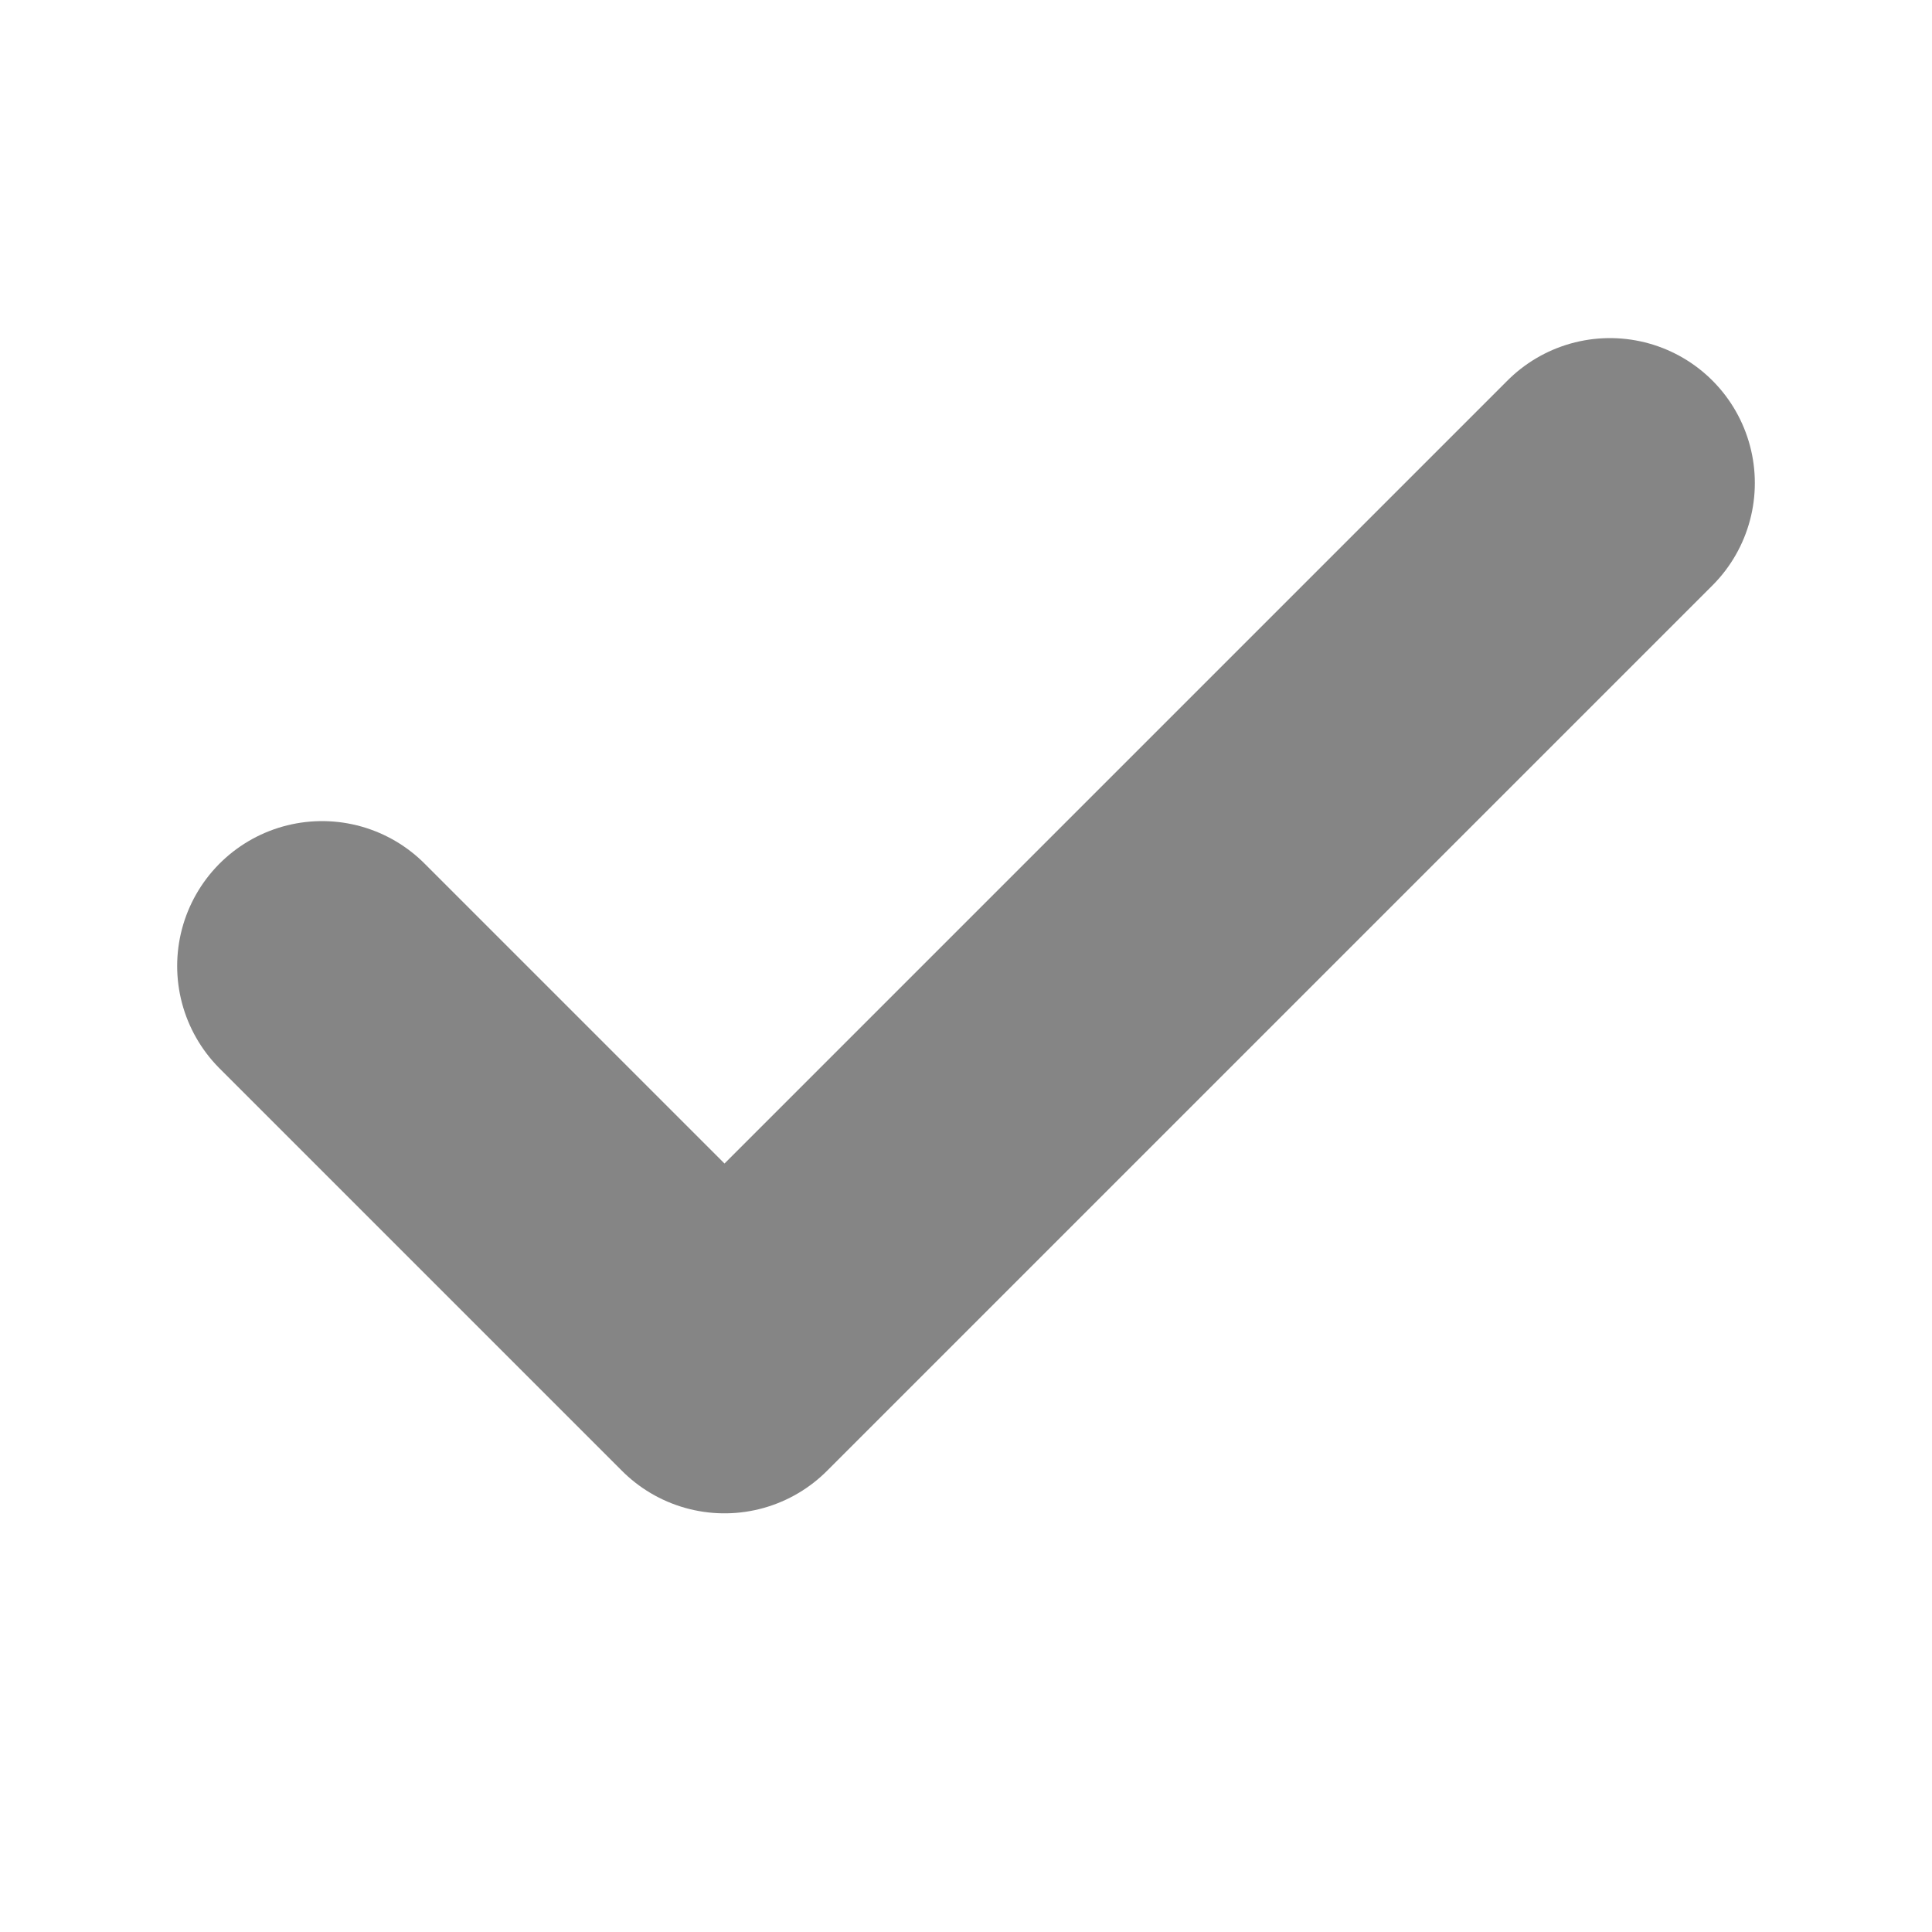
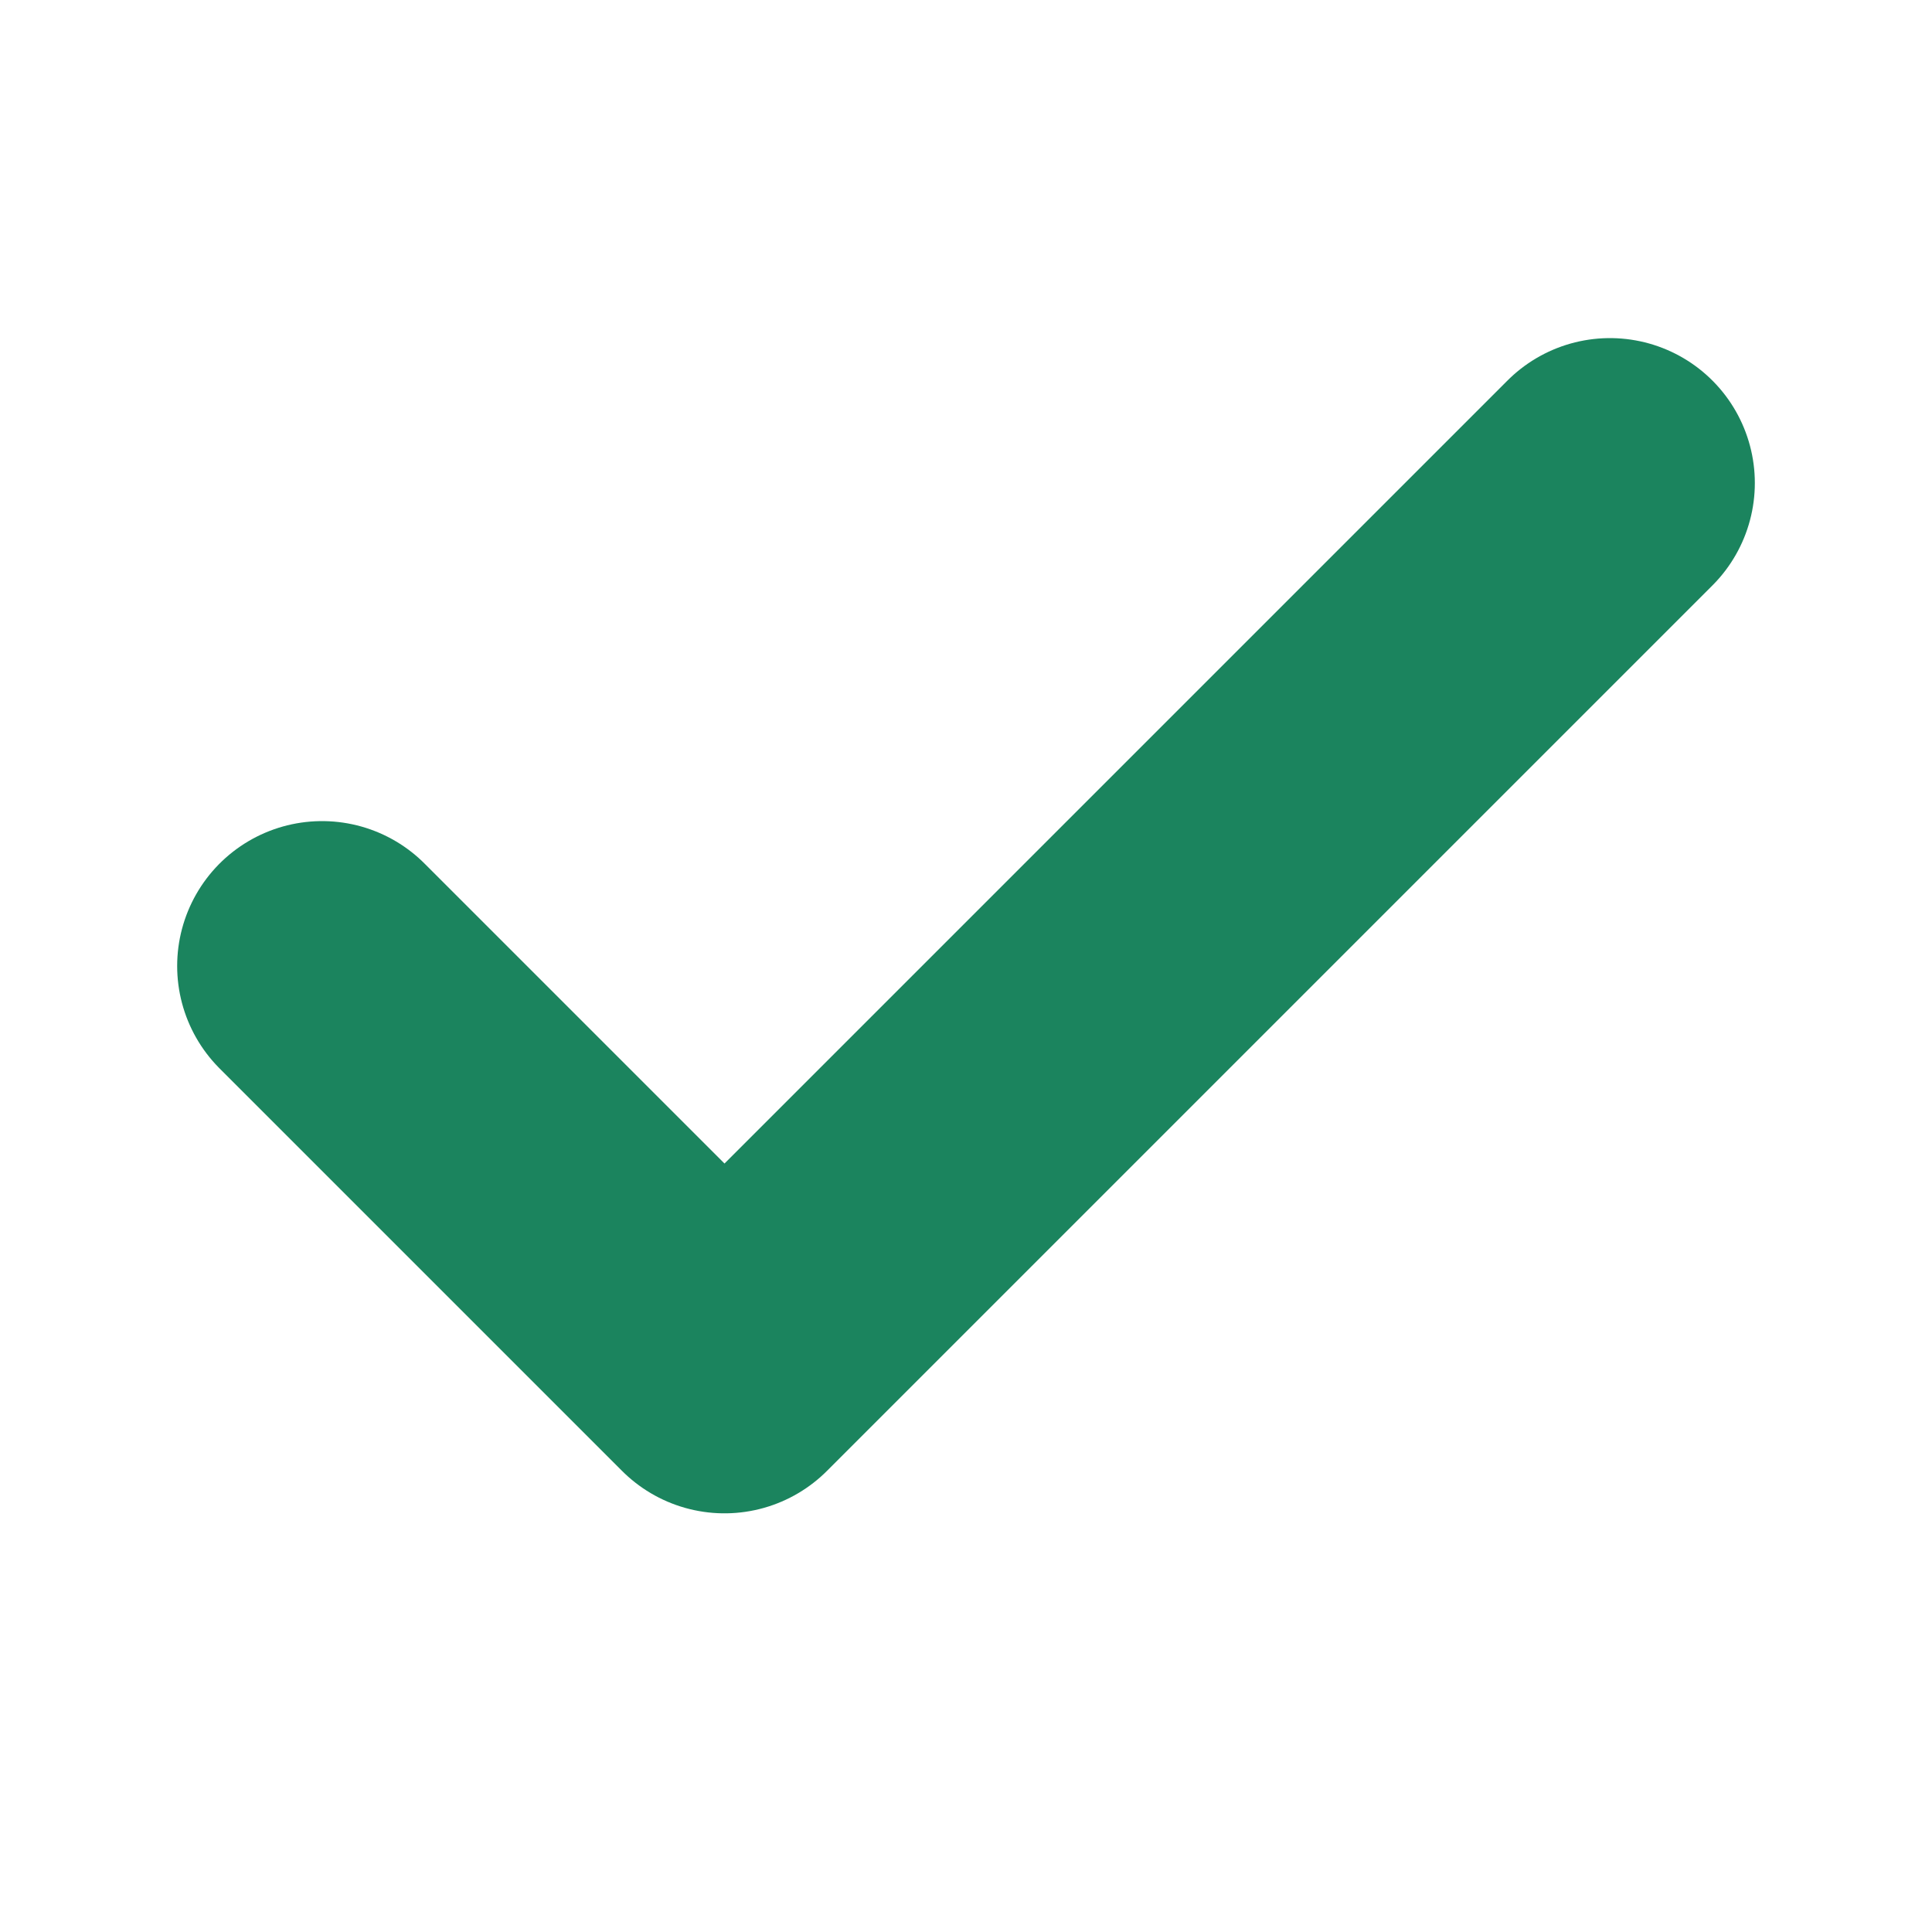
<svg xmlns="http://www.w3.org/2000/svg" preserveAspectRatio="none" overflow="visible" width="10" height="10" viewBox="0 0 10 10" fill="none">
-   <path d="M8.333 2.5L3.75 7.083L1.667 5" stroke="#858585" stroke-width="1.5" stroke-linecap="round" stroke-linejoin="round" />
+   <path d="M8.333 2.5L3.75 7.083L1.667 5" stroke="#1B845E" stroke-width="1.5" stroke-linecap="round" stroke-linejoin="round" />
</svg>
